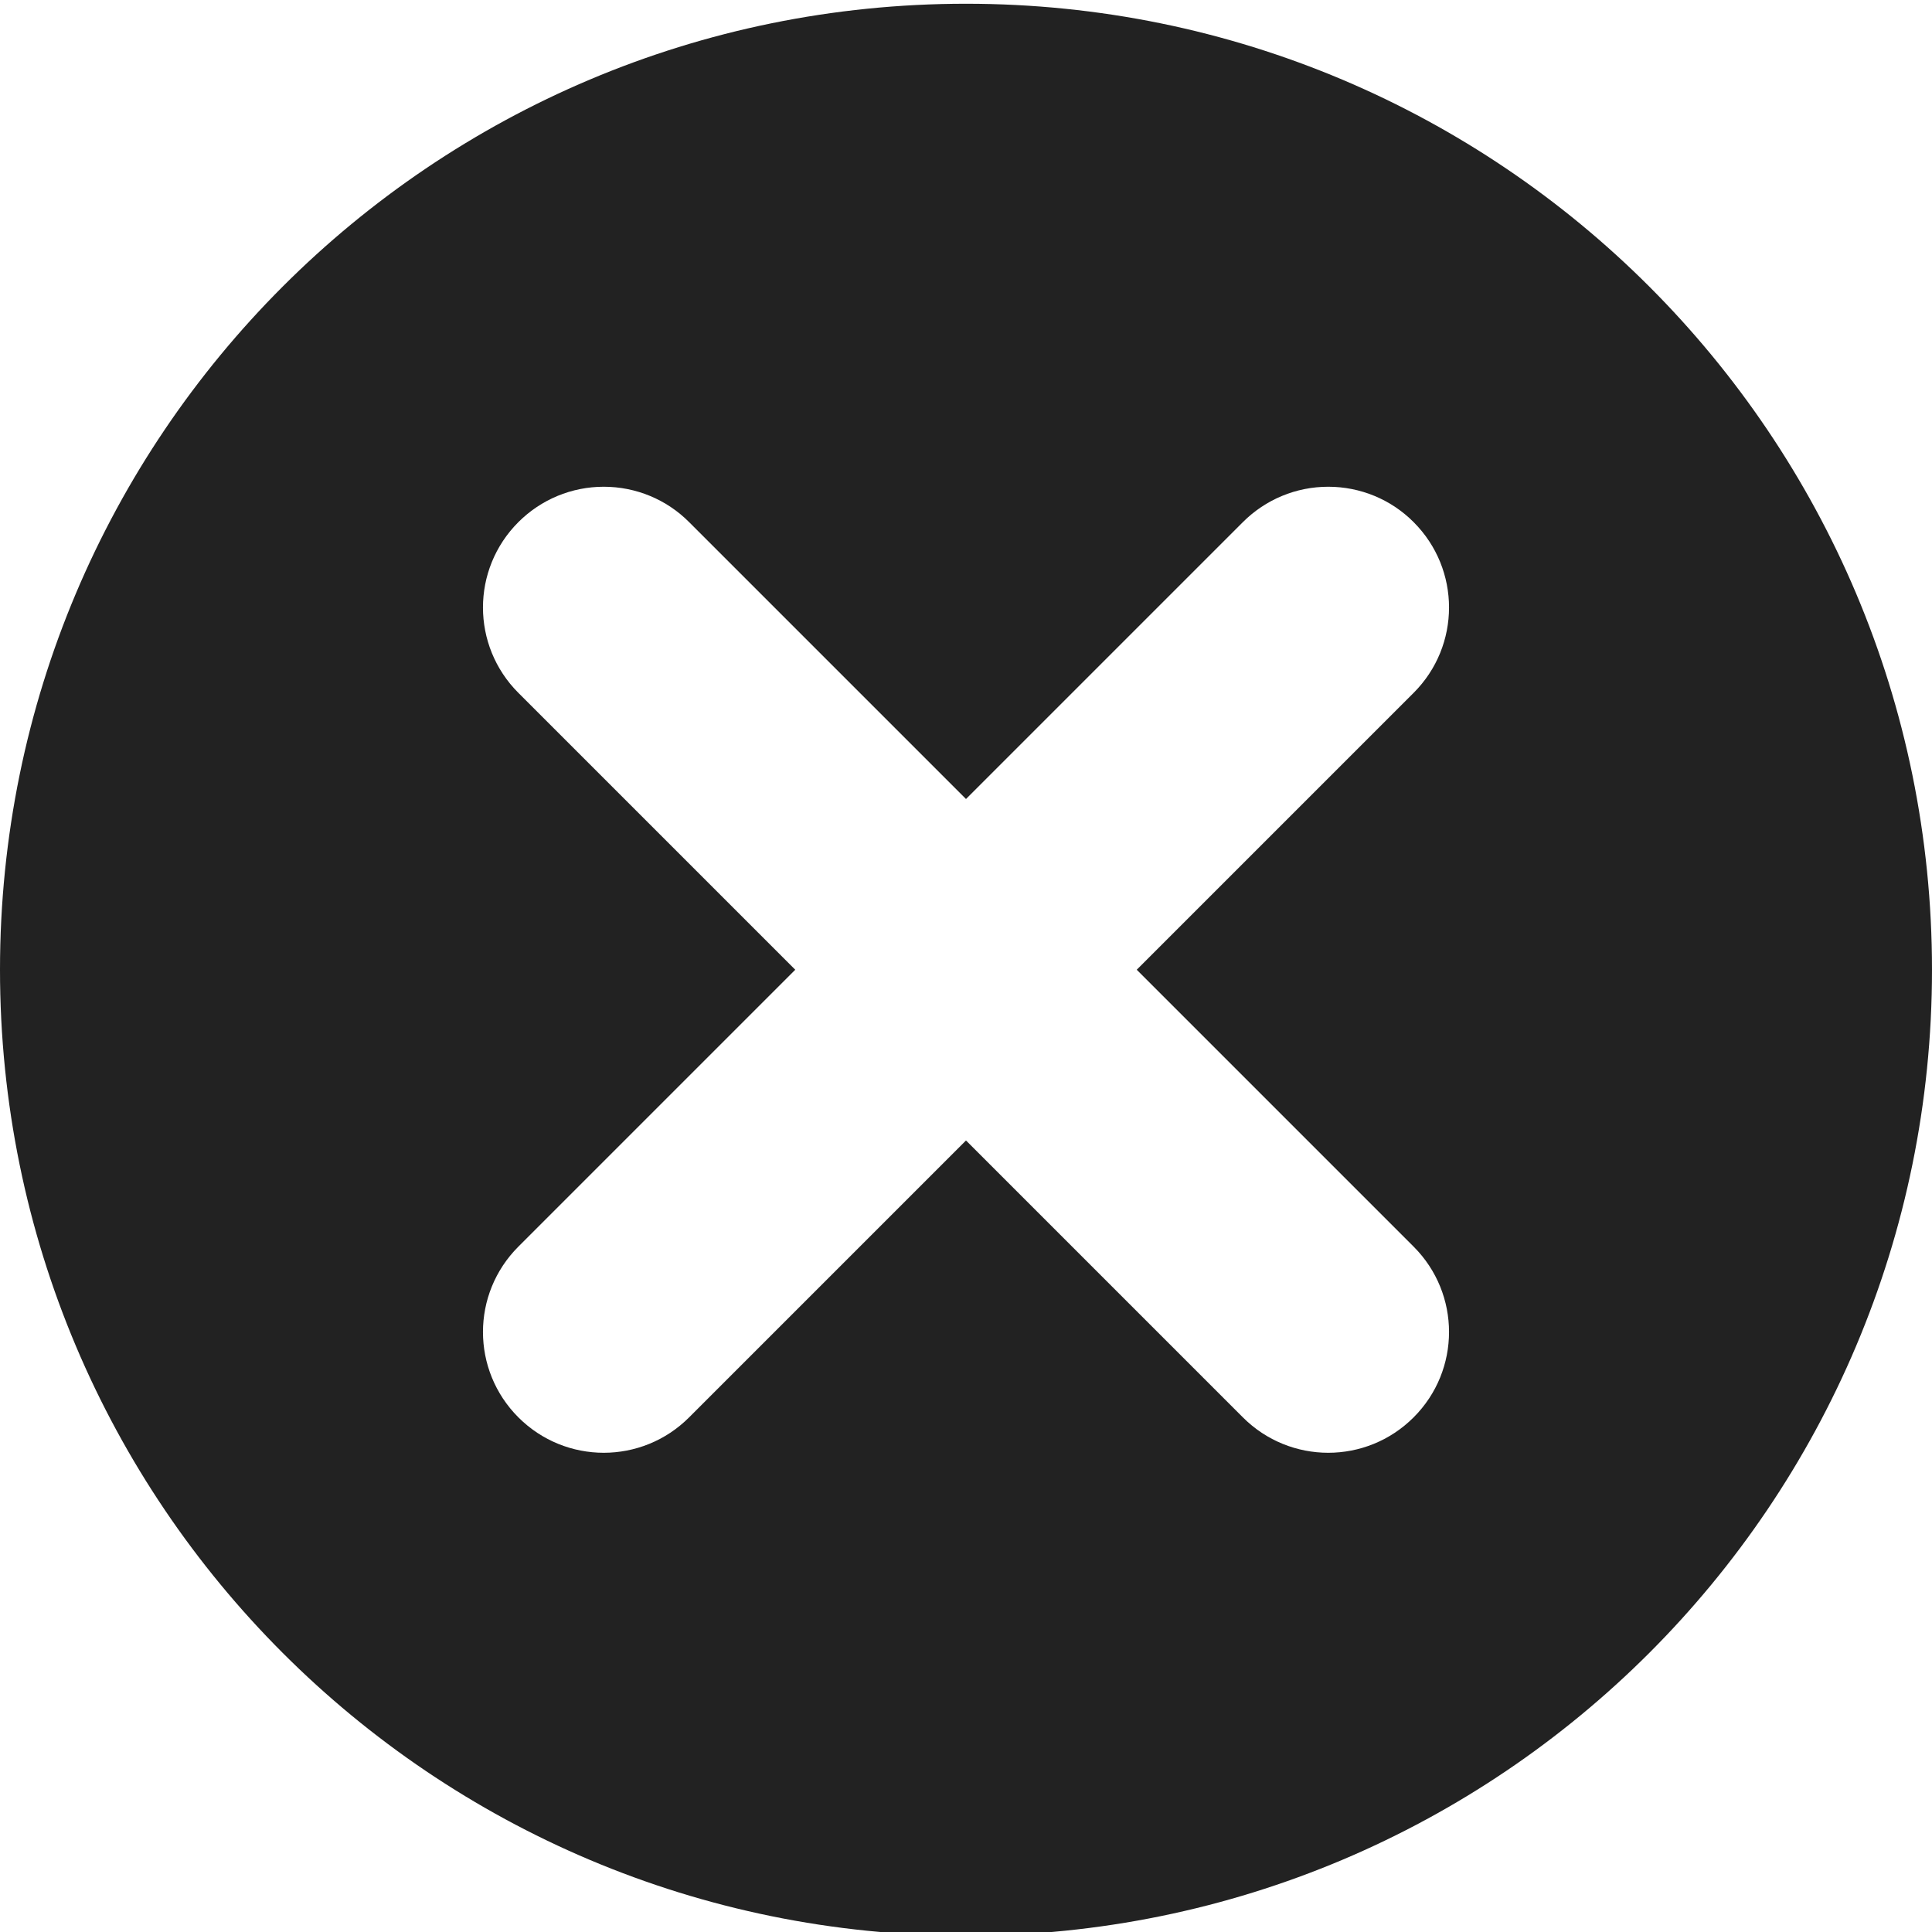
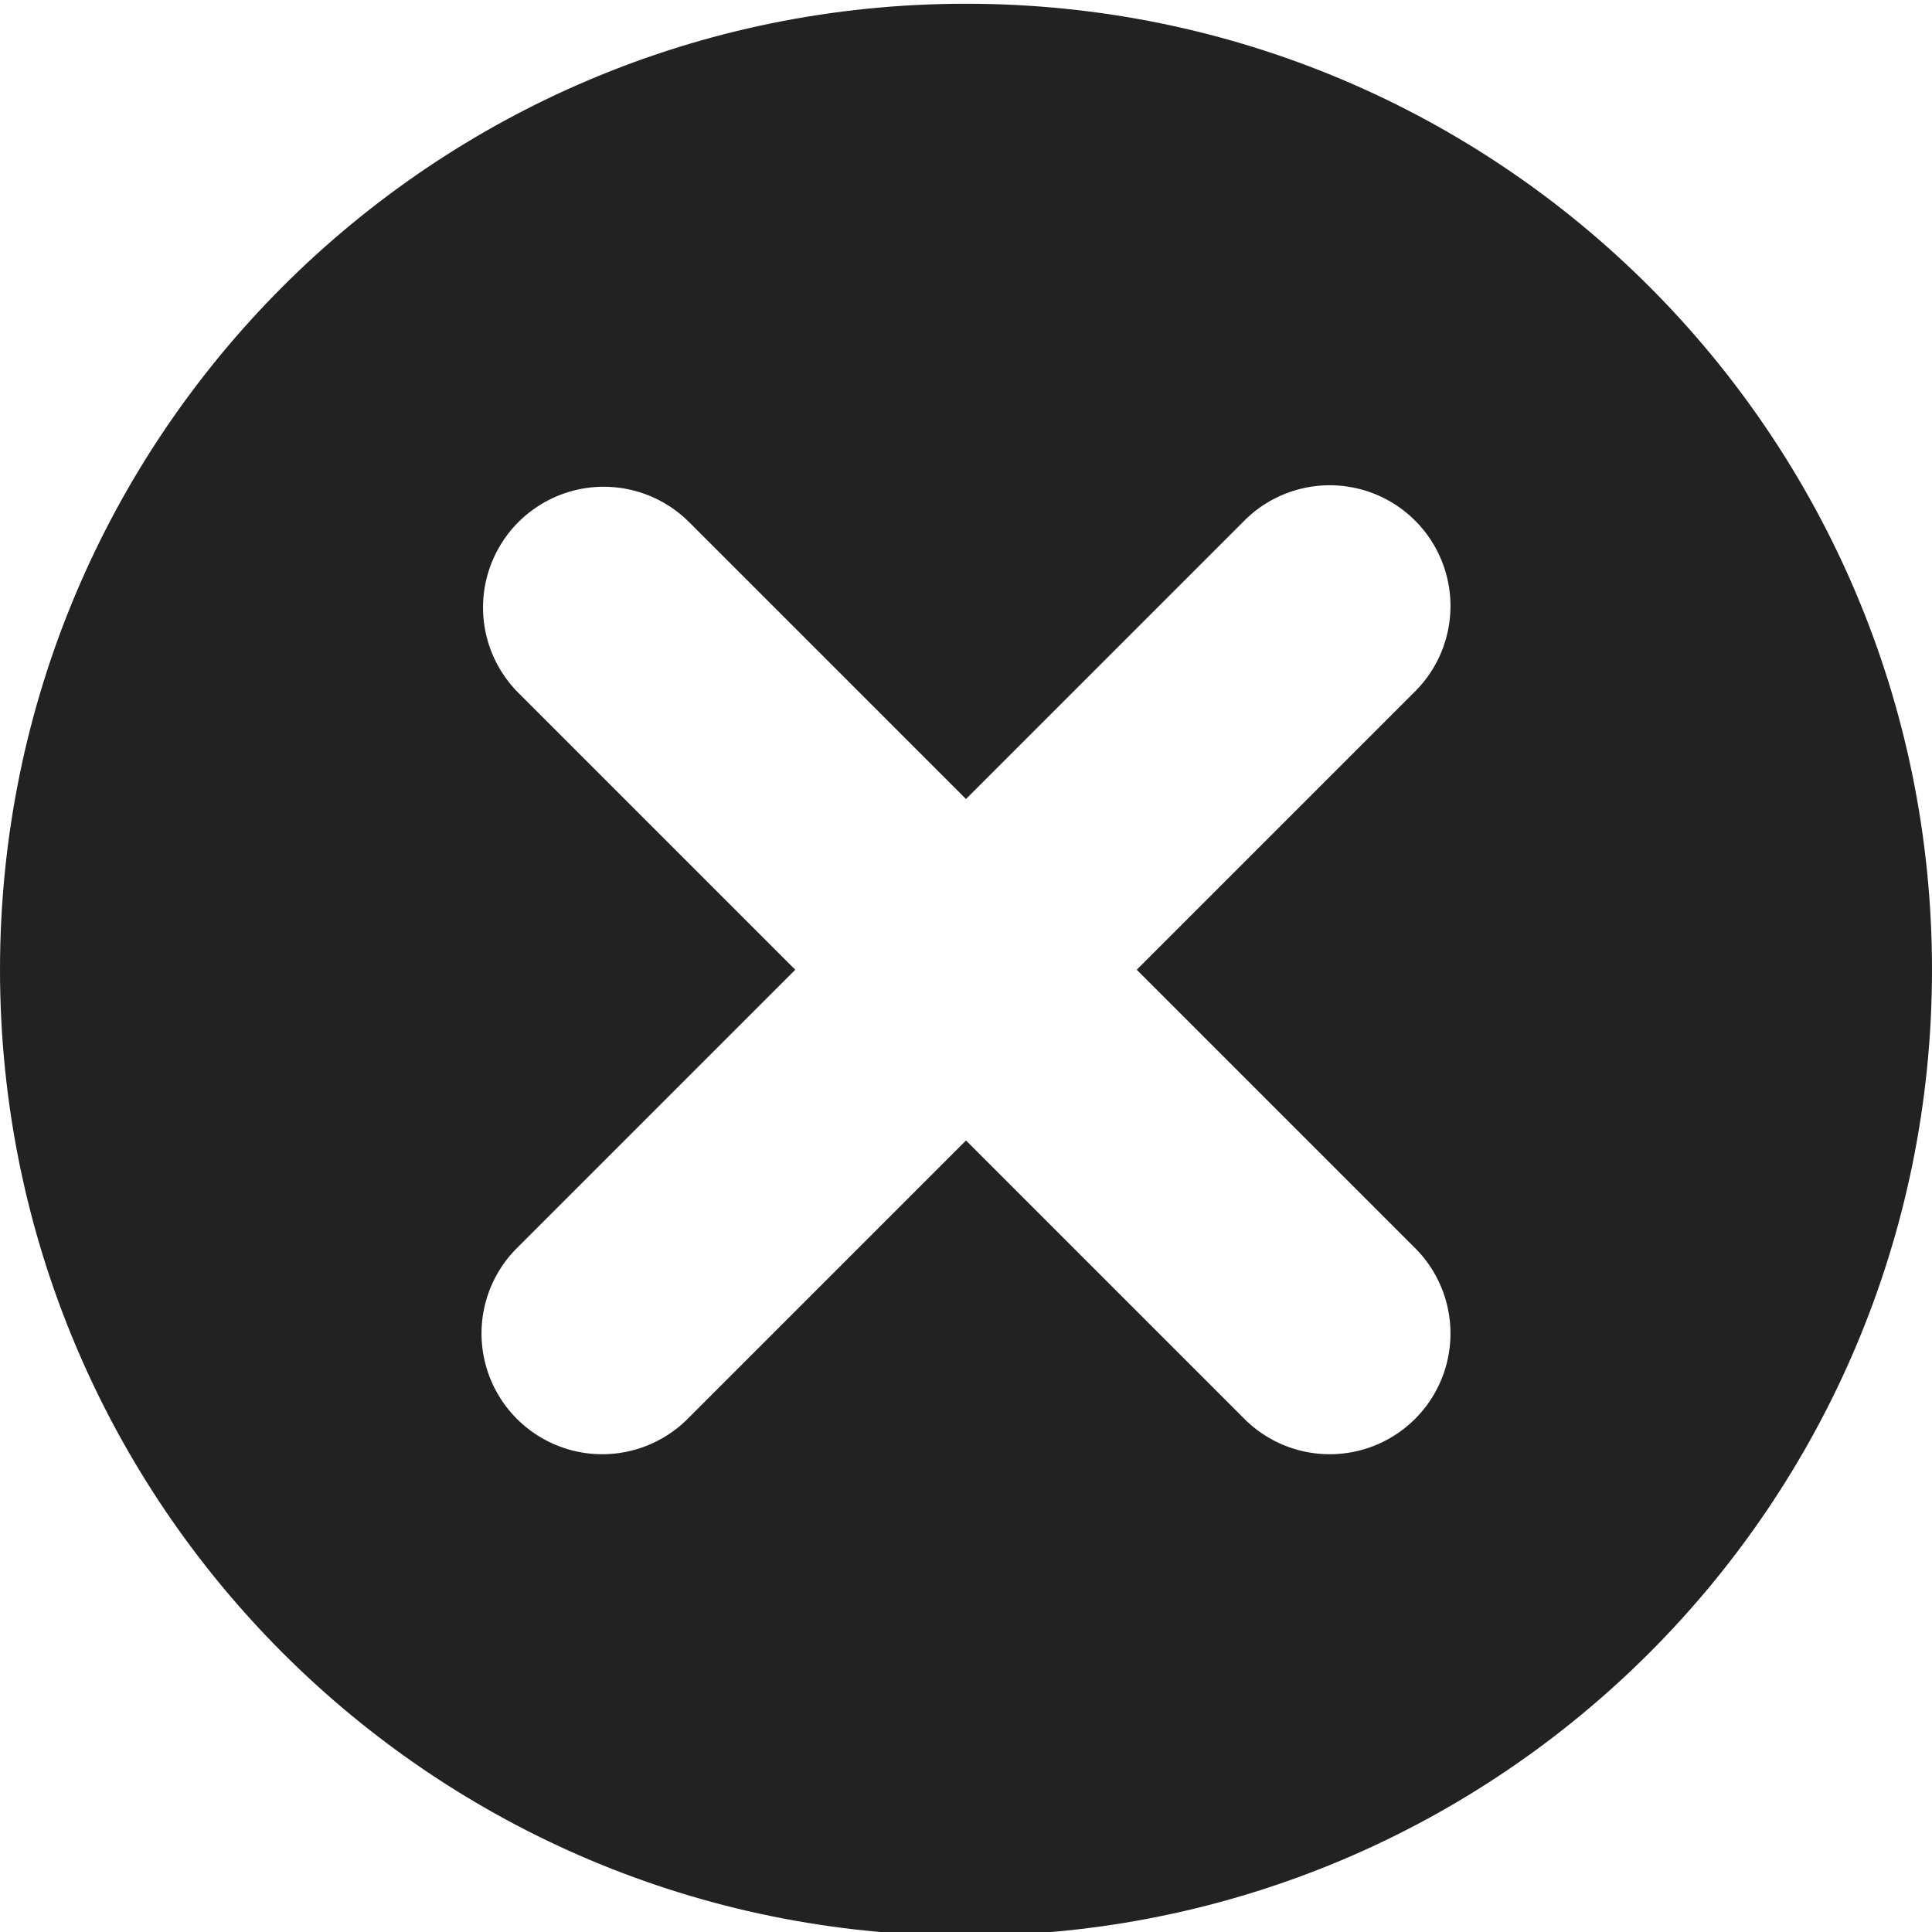
- <svg xmlns="http://www.w3.org/2000/svg" height="16px" viewBox="0 0 16 16" width="16px">
-   <path d="m 8 0.031 c -4.422 0 -8 3.578 -8 8 s 3.578 8 8 8 s 8 -3.578 8 -8 s -3.578 -8 -8 -8 z m -3 4 c 0.266 0 0.52 0.105 0.707 0.293 l 2.293 2.293 l 2.293 -2.293 c 0.188 -0.188 0.441 -0.293 0.707 -0.293 s 0.52 0.105 0.707 0.293 c 0.391 0.391 0.391 1.023 0 1.414 l -2.293 2.293 l 2.293 2.293 c 0.391 0.391 0.391 1.023 0 1.414 s -1.023 0.391 -1.414 0 l -2.293 -2.293 l -2.293 2.293 c -0.391 0.391 -1.023 0.391 -1.414 0 s -0.391 -1.023 0 -1.414 l 2.293 -2.293 l -2.293 -2.293 c -0.391 -0.391 -0.391 -1.023 0 -1.414 c 0.188 -0.188 0.441 -0.293 0.707 -0.293 z m 0 0" fill="#222222" />
+ <svg xmlns="http://www.w3.org/2000/svg" width="16" height="16" viewBox="0 0 16 16">
+   <path fill="#222" d="M8 .031c-4.422 0-8 3.578-8 8s3.578 8 8 8 8-3.578 8-8-3.578-8-8-8m-3 4a1 1 0 0 1 .707.293L8 6.617l2.293-2.293a1 1 0 1 1 1.414 1.414L9.414 8.031l2.293 2.293a1 1 0 1 1-1.414 1.414L8 9.445l-2.293 2.293a1 1 0 1 1-1.414-1.414l2.293-2.293-2.293-2.293A1 1 0 0 1 5 4.031m0 0" />
</svg>
